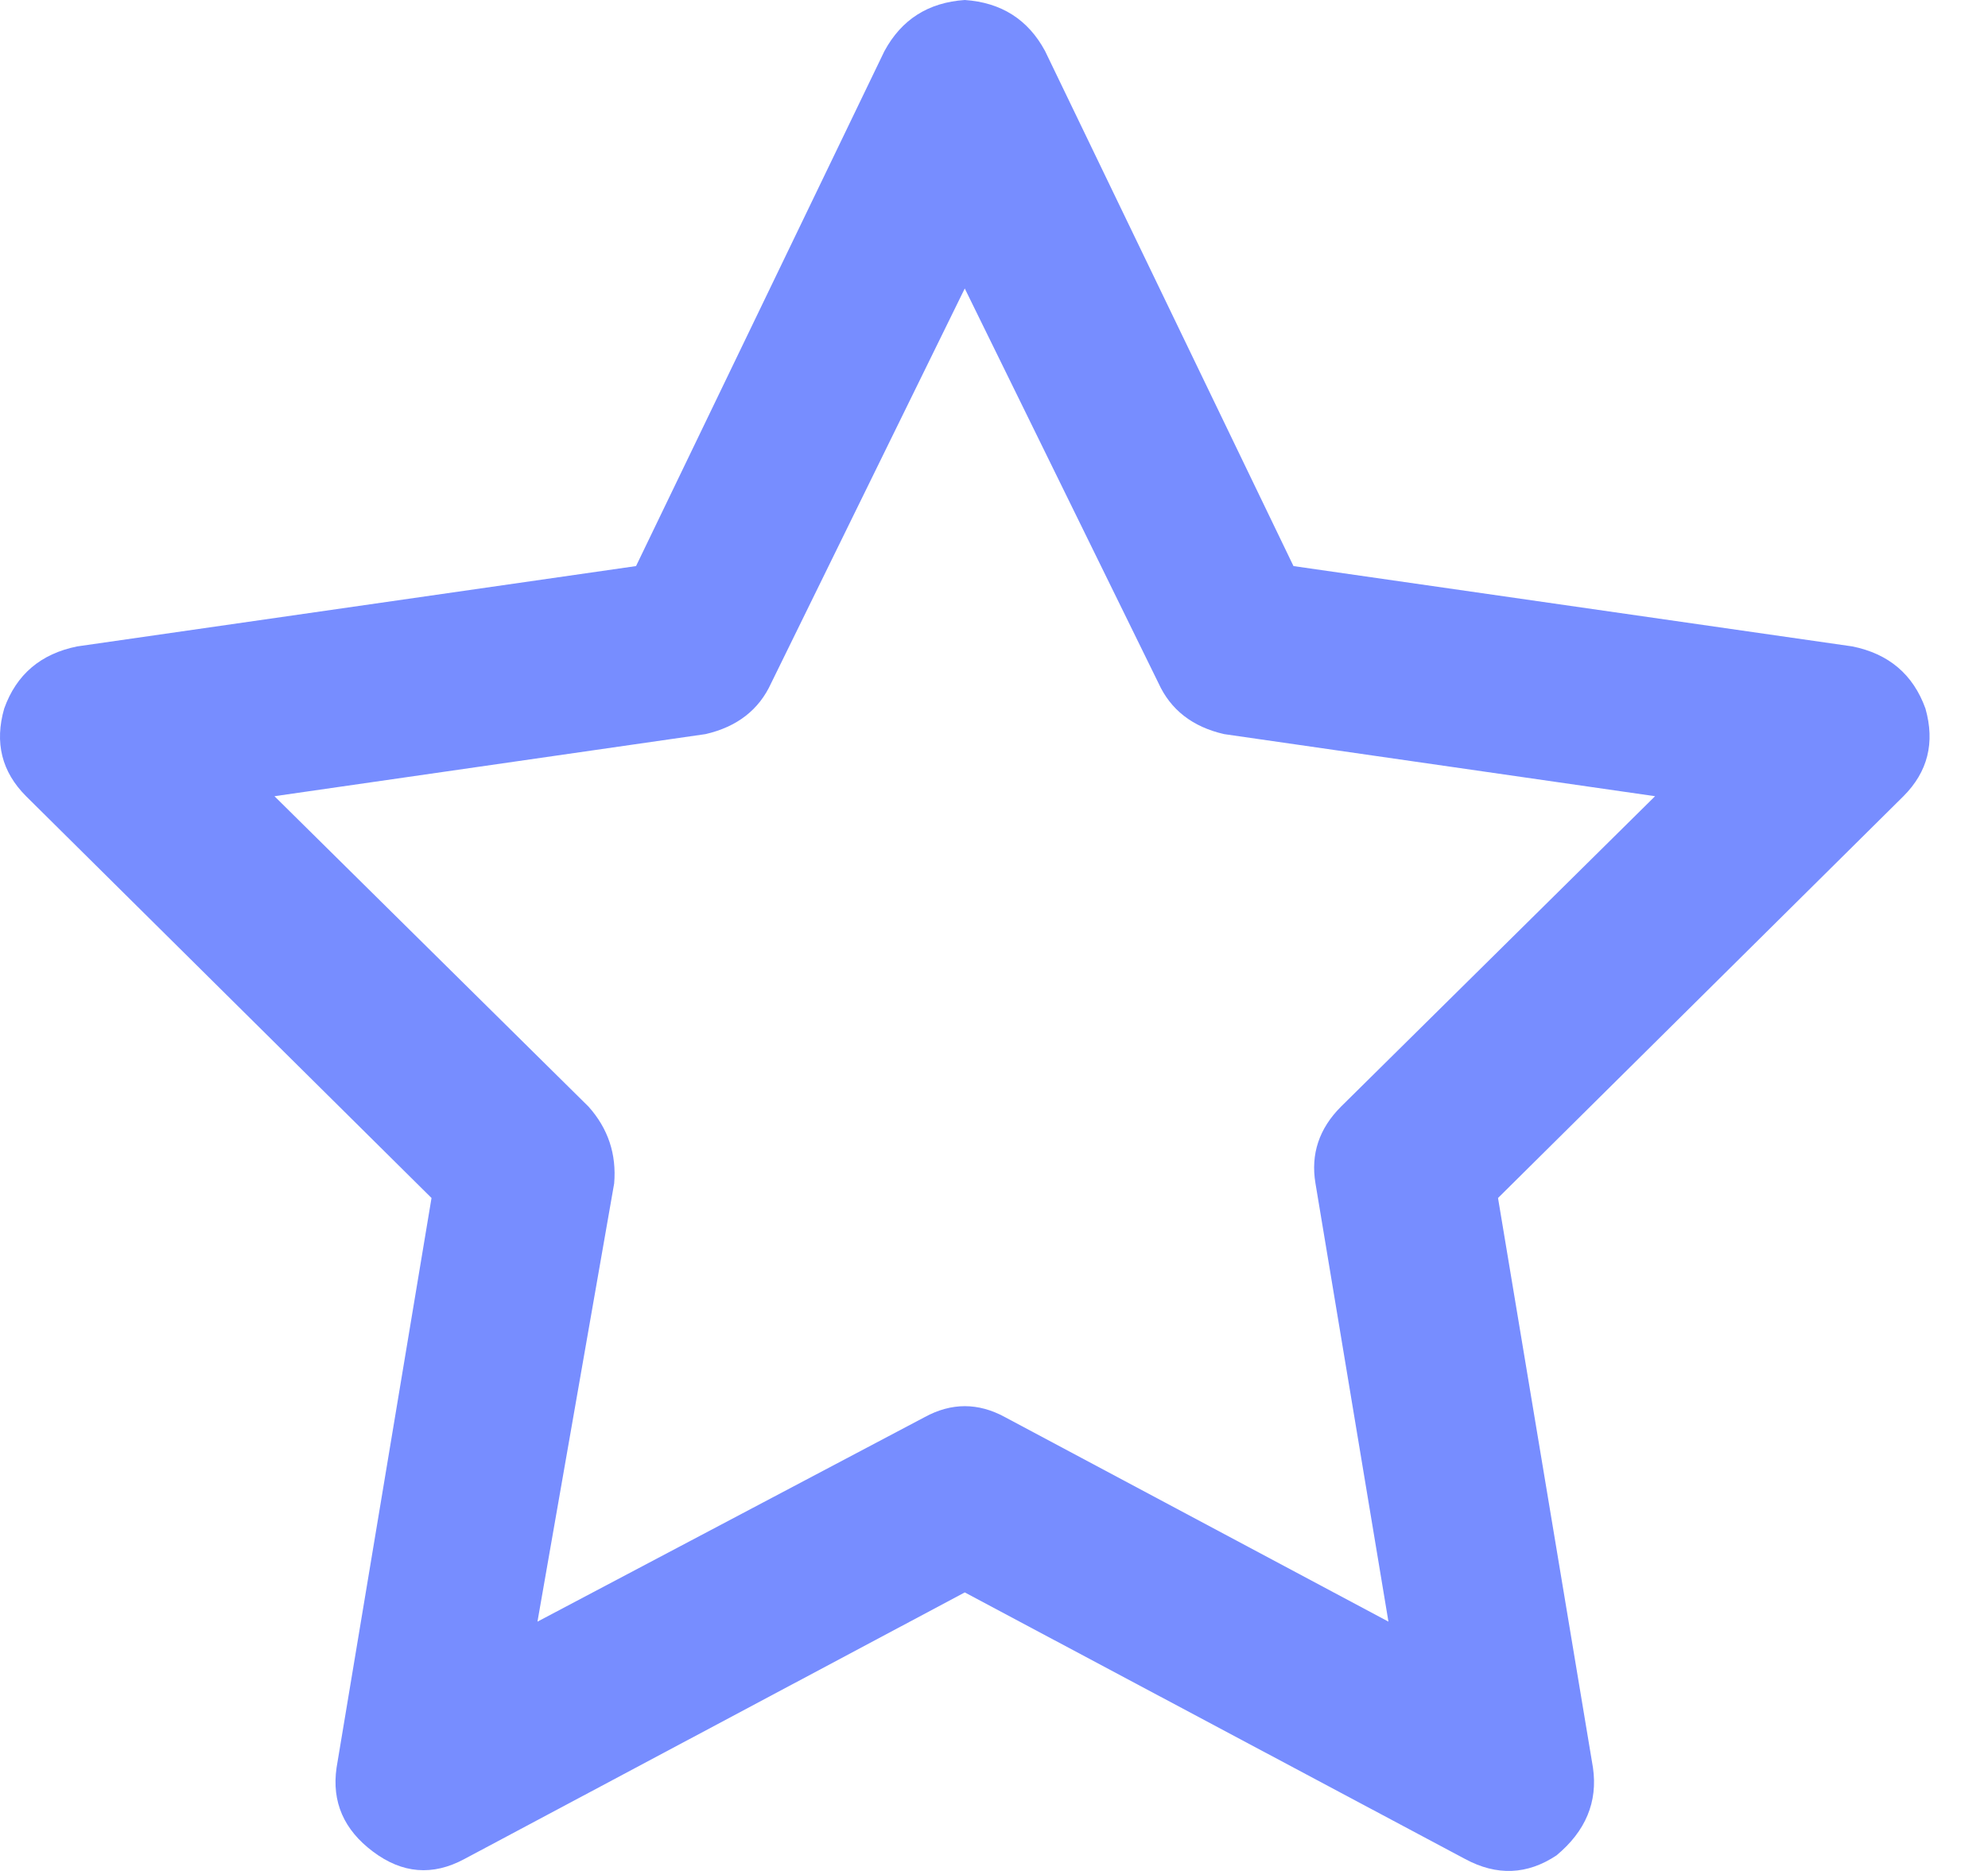
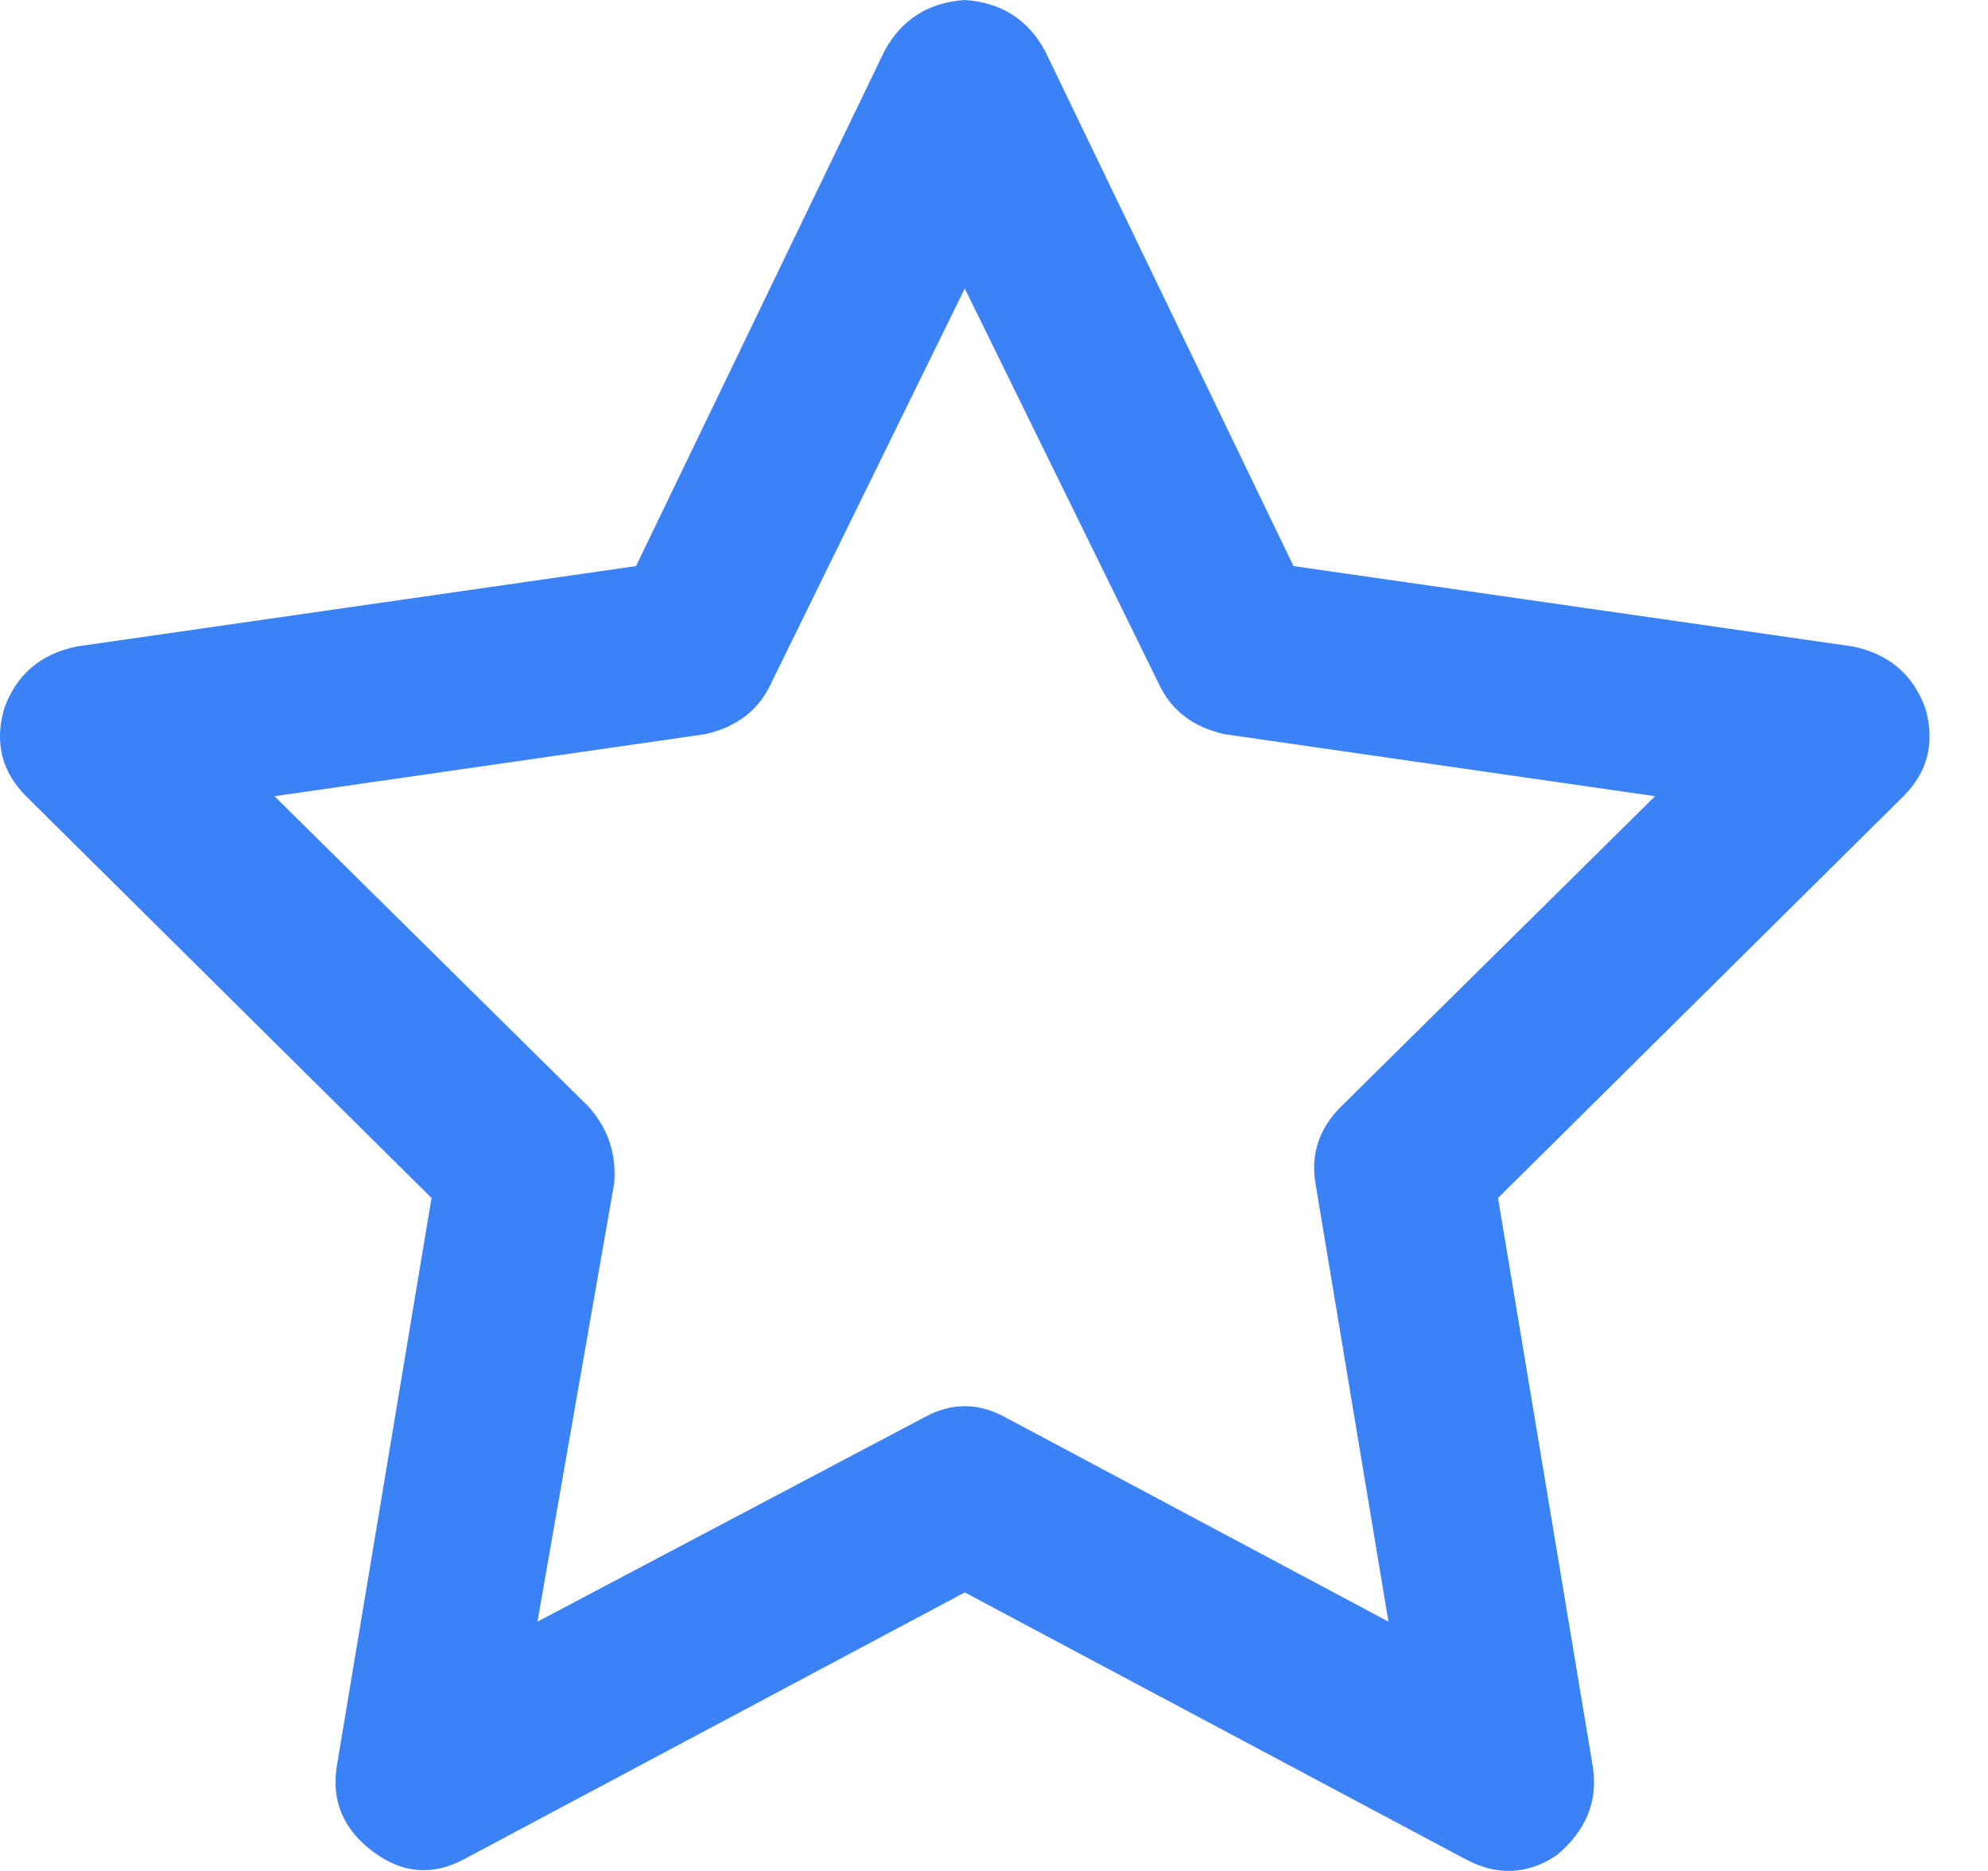
<svg xmlns="http://www.w3.org/2000/svg" width="17" height="16" viewBox="0 0 17 16" fill="none">
-   <path d="M8.25 0C8.562 0.021 8.792 0.167 8.937 0.437L11.061 4.841L15.84 5.528C16.152 5.591 16.36 5.768 16.465 6.059C16.548 6.351 16.485 6.601 16.277 6.809L12.81 10.245L13.622 15.117C13.664 15.409 13.56 15.659 13.31 15.867C13.06 16.033 12.8 16.044 12.529 15.898L8.25 13.618L3.971 15.898C3.7 16.044 3.44 16.023 3.19 15.835C2.94 15.648 2.836 15.409 2.878 15.117L3.69 10.245L0.223 6.809C0.015 6.601 -0.048 6.351 0.036 6.059C0.14 5.768 0.348 5.591 0.66 5.528L5.439 4.841L7.563 0.437C7.709 0.167 7.938 0.021 8.25 0ZM8.25 2.467L6.595 5.841C6.491 6.07 6.303 6.216 6.033 6.278L2.347 6.809L5.033 9.464C5.2 9.651 5.273 9.87 5.252 10.12L4.596 13.868L7.907 12.119C8.136 11.994 8.365 11.994 8.594 12.119L11.873 13.868L11.249 10.12C11.207 9.87 11.28 9.651 11.467 9.464L14.153 6.809L10.468 6.278C10.197 6.216 10.01 6.07 9.906 5.841L8.25 2.467Z" fill="#778DFF" />
+   <path d="M8.25 0C8.562 0.021 8.792 0.167 8.937 0.437L11.061 4.841L15.84 5.528C16.152 5.591 16.36 5.768 16.465 6.059C16.548 6.351 16.485 6.601 16.277 6.809L12.81 10.245L13.622 15.117C13.664 15.409 13.56 15.659 13.31 15.867C13.06 16.033 12.8 16.044 12.529 15.898L8.25 13.618L3.971 15.898C3.7 16.044 3.44 16.023 3.19 15.835C2.94 15.648 2.836 15.409 2.878 15.117L3.69 10.245L0.223 6.809C0.015 6.601 -0.048 6.351 0.036 6.059C0.14 5.768 0.348 5.591 0.66 5.528L5.439 4.841L7.563 0.437C7.709 0.167 7.938 0.021 8.25 0ZM8.25 2.467L6.595 5.841C6.491 6.07 6.303 6.216 6.033 6.278L2.347 6.809L5.033 9.464C5.2 9.651 5.273 9.87 5.252 10.12L4.596 13.868L7.907 12.119C8.136 11.994 8.365 11.994 8.594 12.119L11.873 13.868L11.249 10.12C11.207 9.87 11.28 9.651 11.467 9.464L14.153 6.809L10.468 6.278C10.197 6.216 10.01 6.07 9.906 5.841L8.25 2.467Z" fill="#3b82f6" />
</svg>
